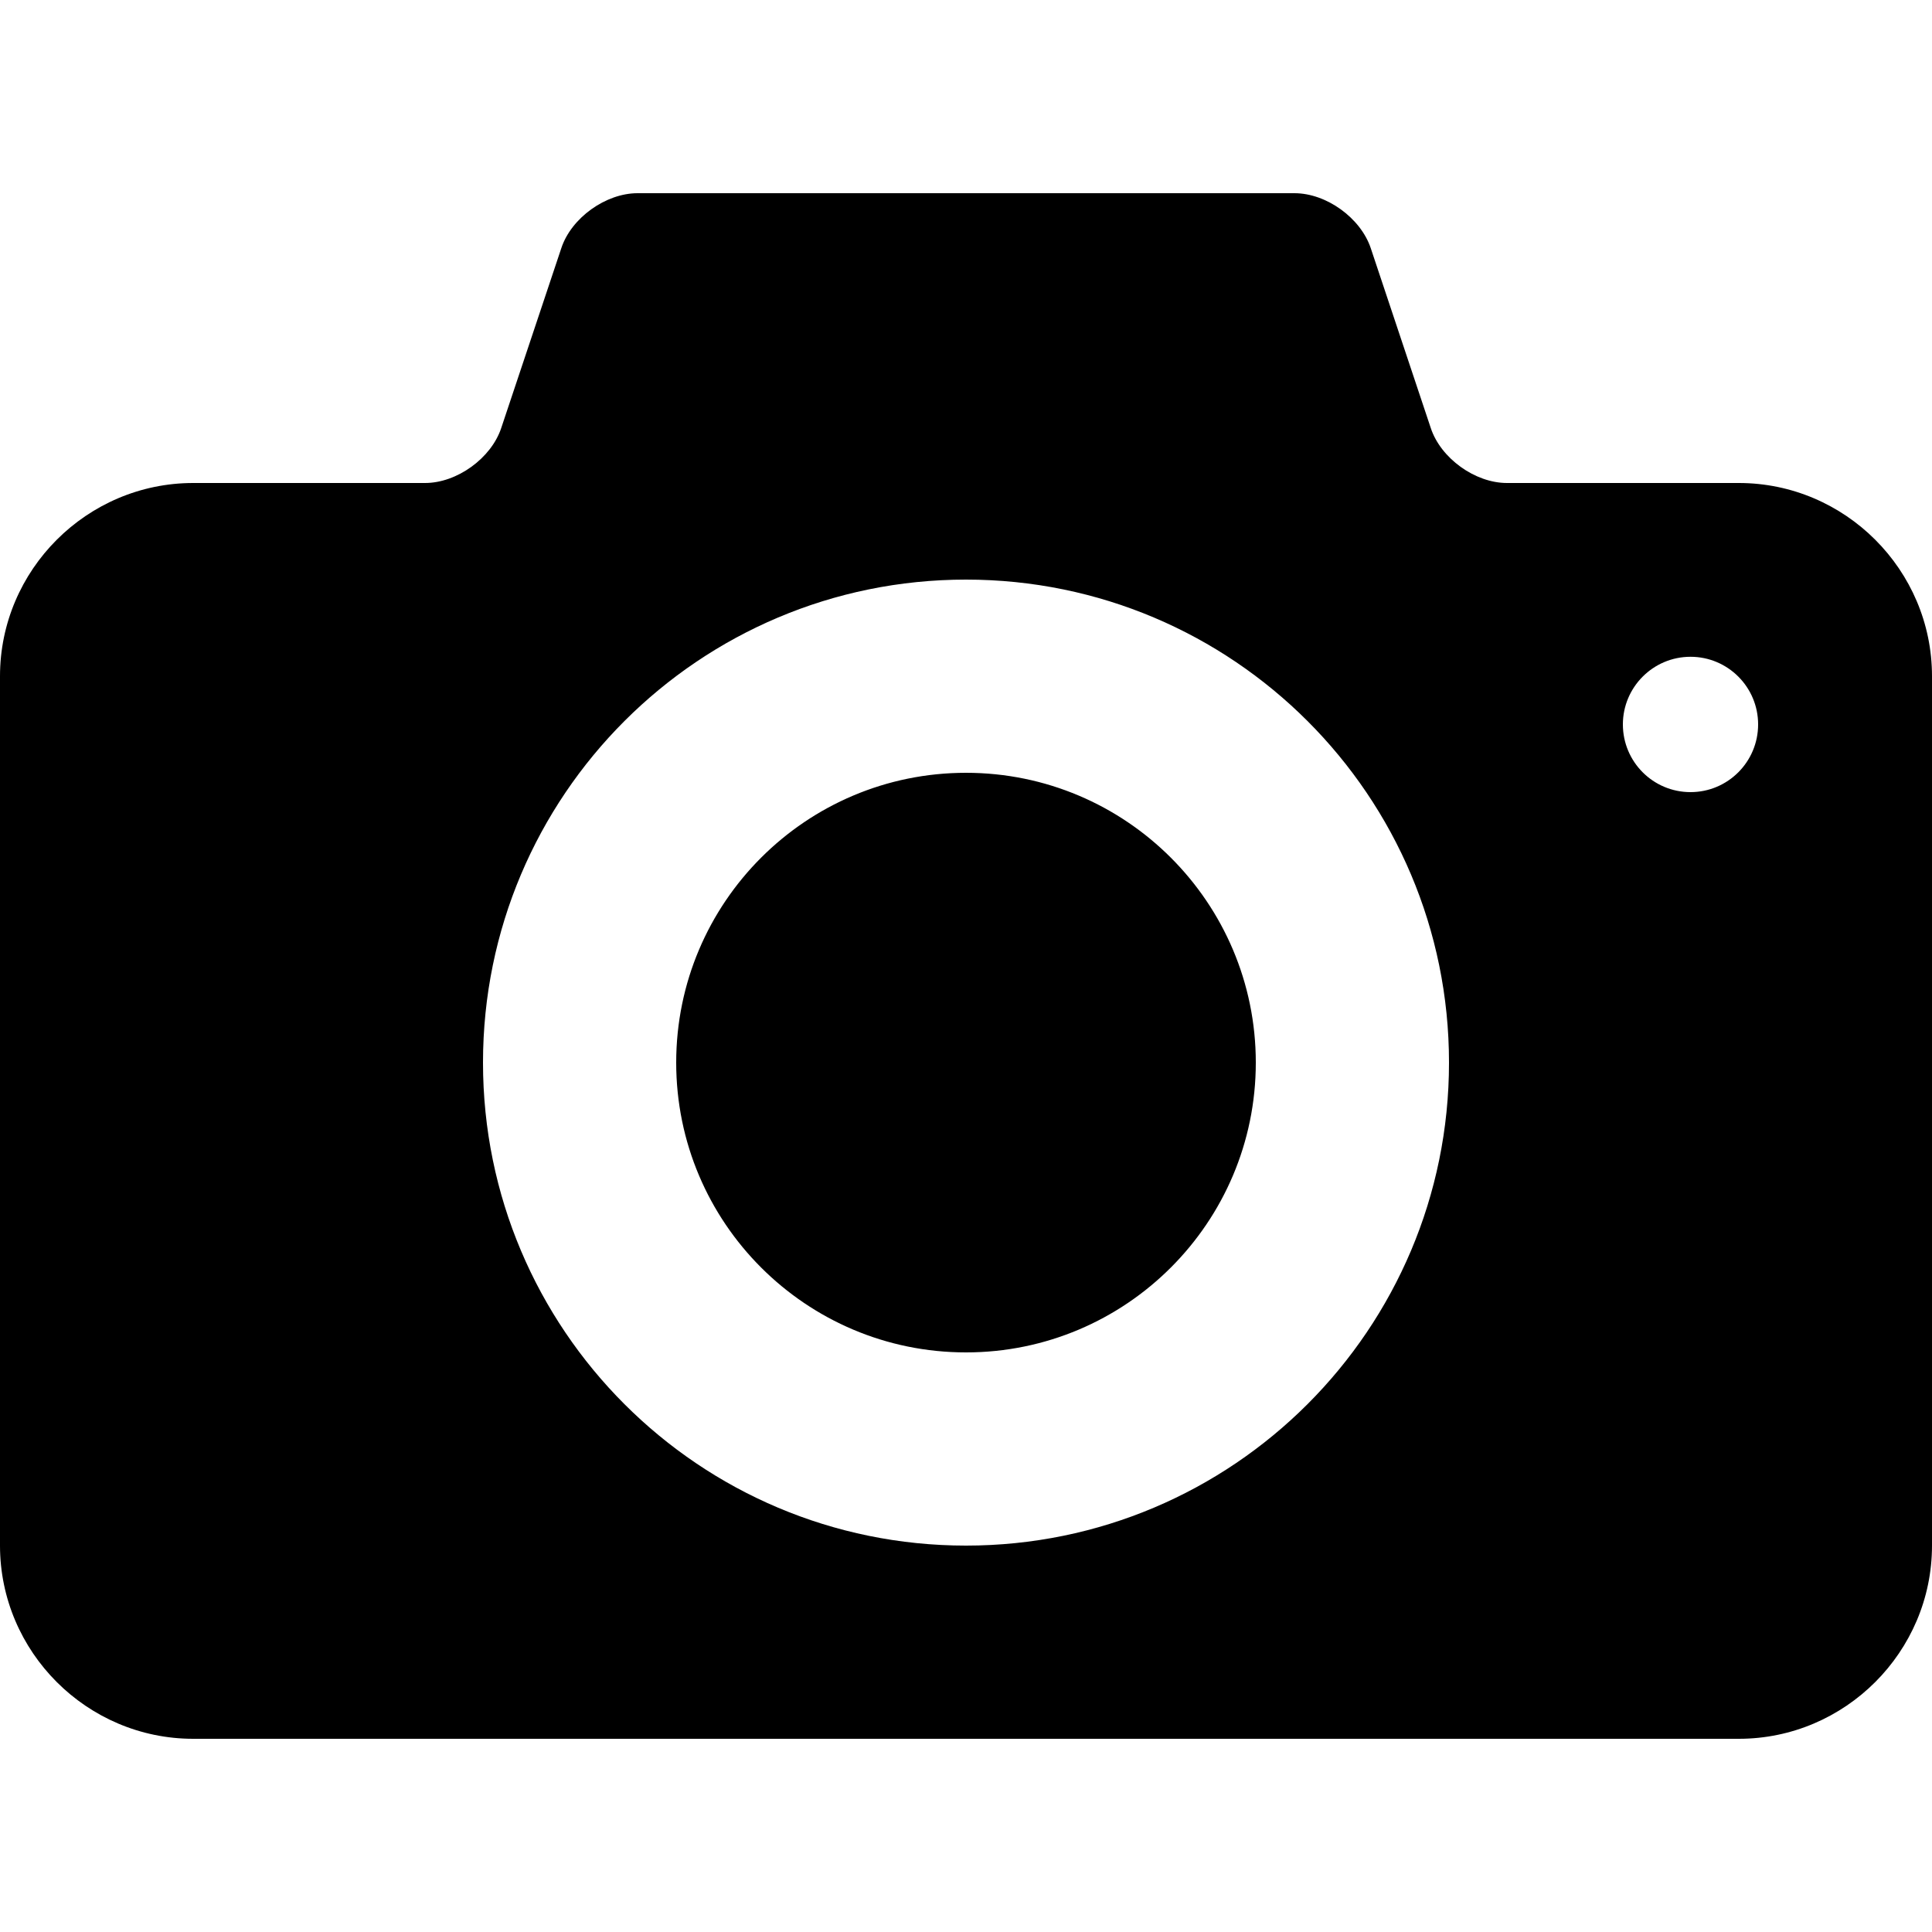
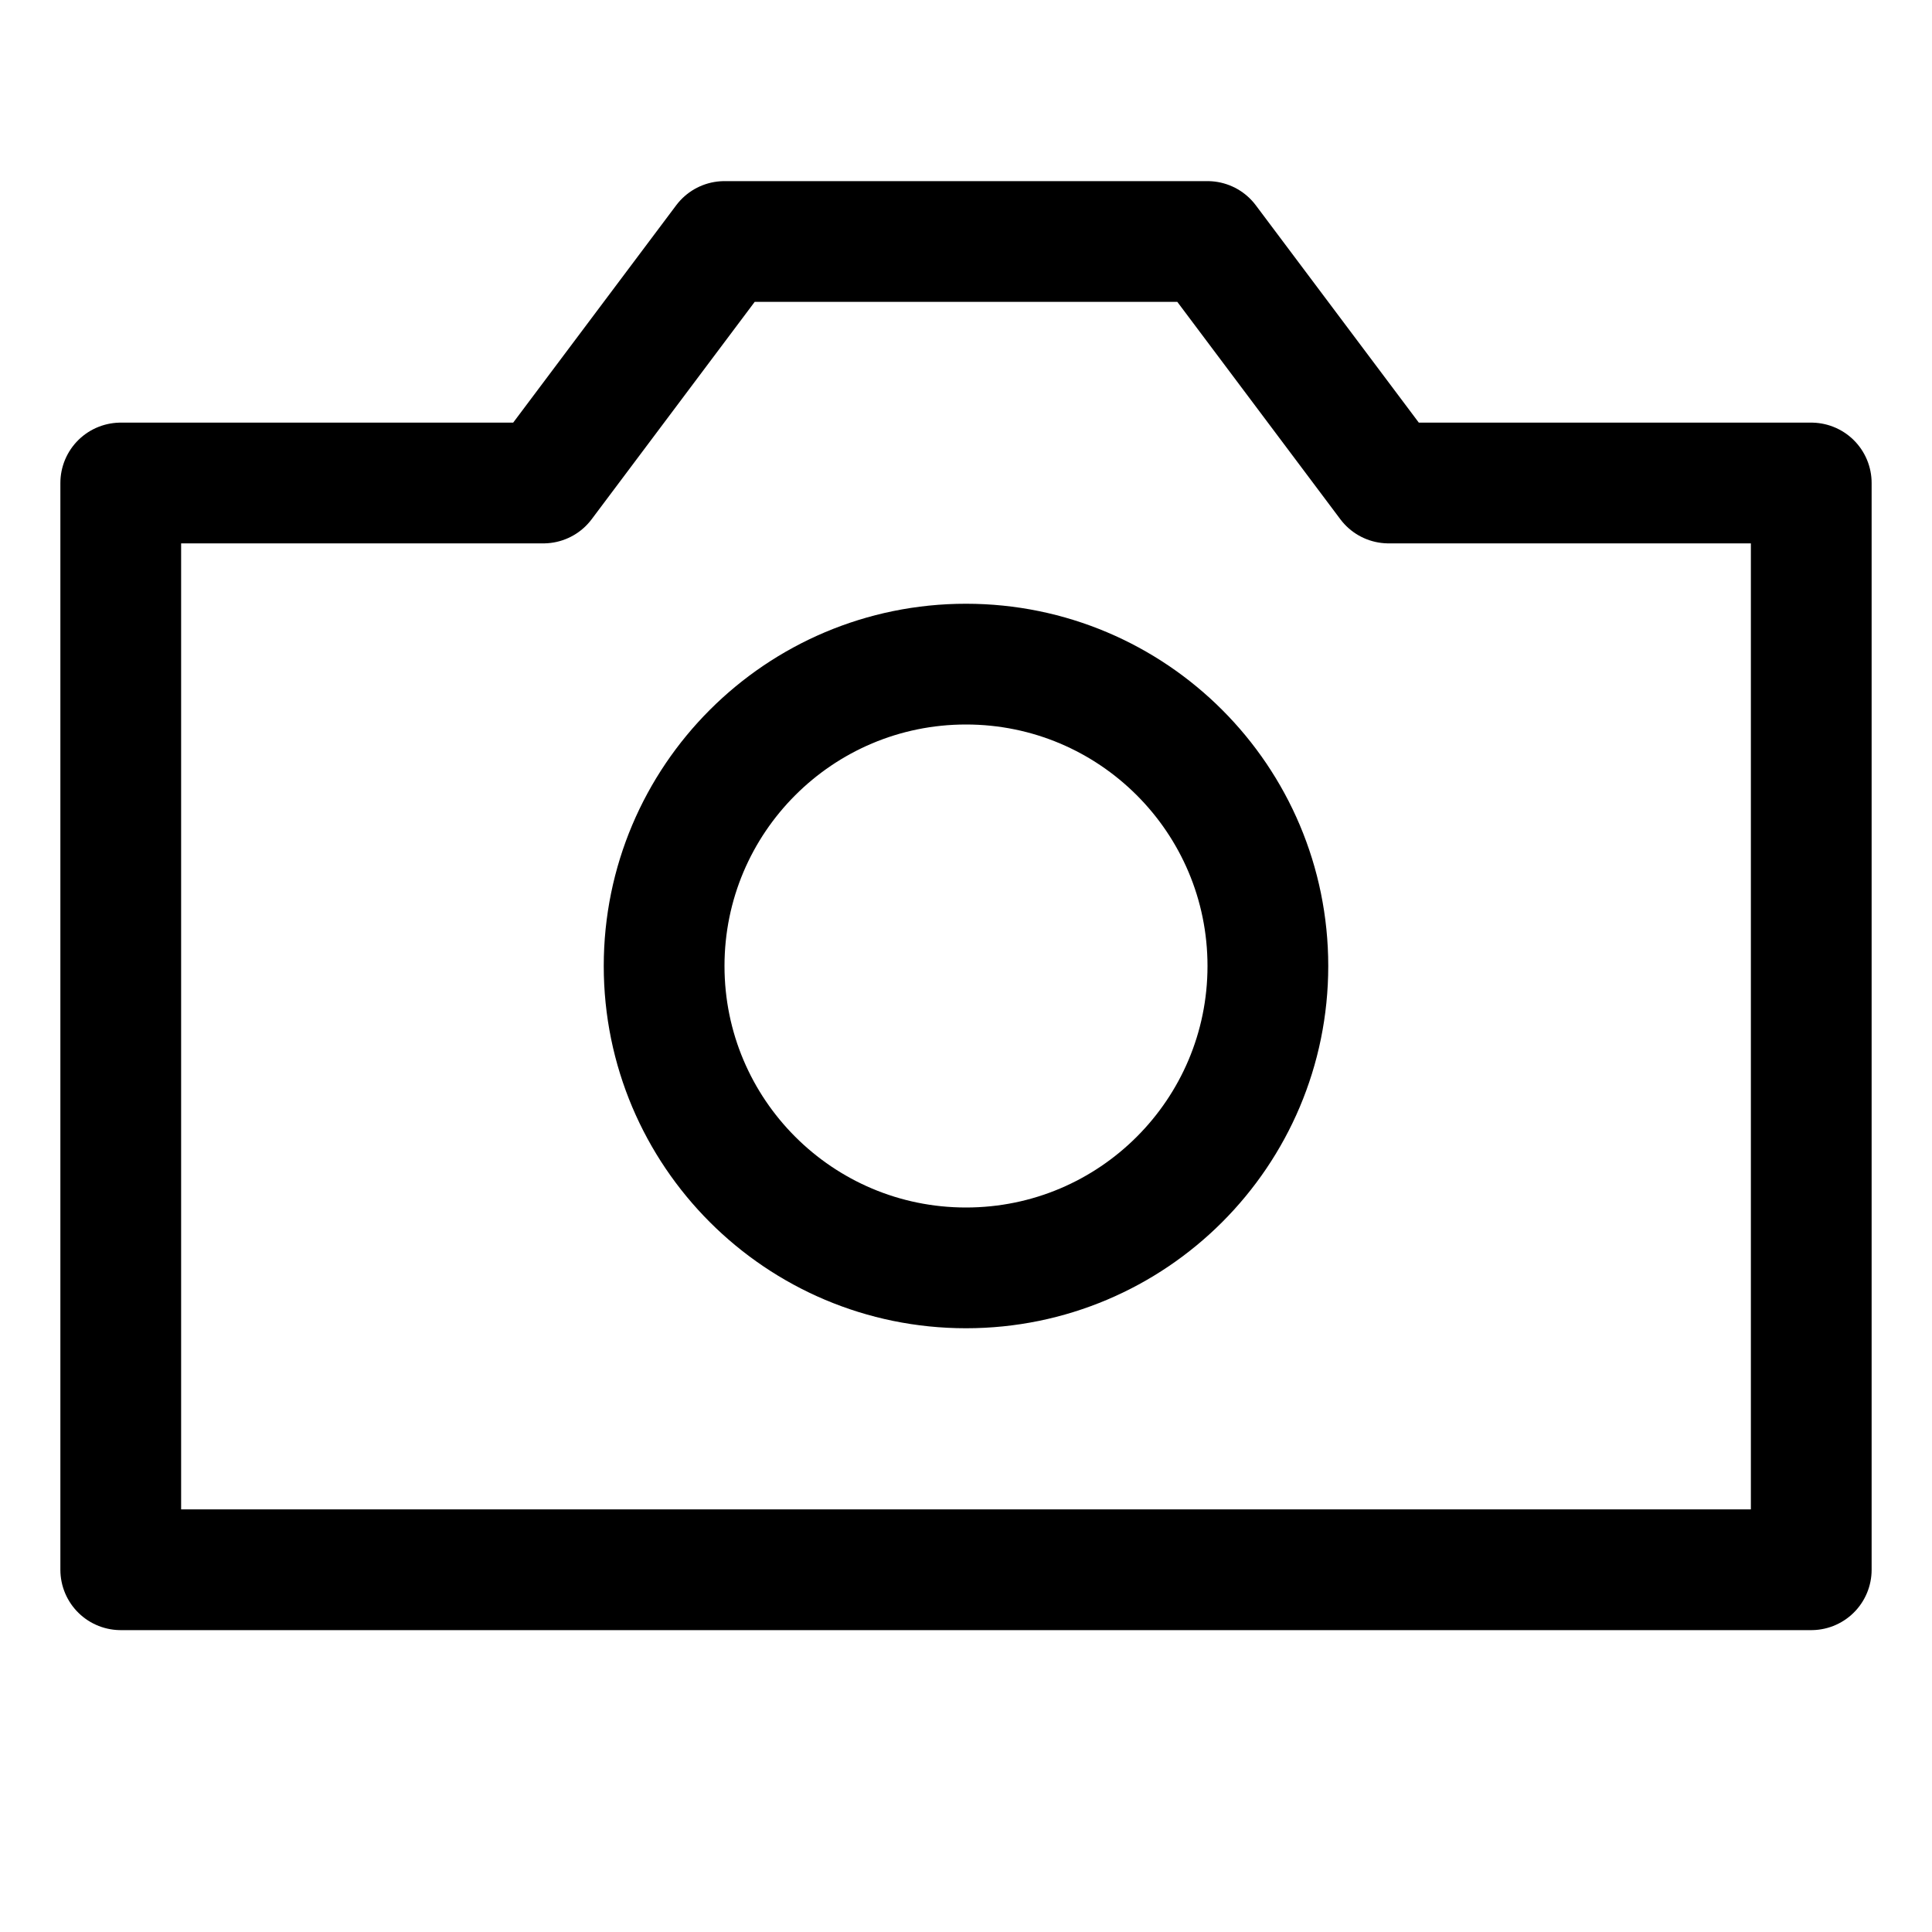
- <svg xmlns="http://www.w3.org/2000/svg" version="1.1" id="Camera" x="0px" y="0px" viewBox="0 0 20 20" enable-background="new 0 0 20 20" xml:space="preserve">
-   <path d="M10,8c-1.657,0-3,1.344-3,3c0,1.656,1.343,3,3,3c1.656,0,3-1.344,3-3C13,9.344,11.656,8,10,8z M18,5h-2.4  c-0.33,0-0.686-0.256-0.789-0.57l-0.621-1.861C14.085,2.256,13.731,2,13.4,2H6.6C6.27,2,5.914,2.256,5.811,2.568L5.189,4.43  C5.085,4.744,4.73,5,4.4,5H2C0.9,5,0,5.9,0,7v9c0,1.1,0.9,2,2,2h16c1.1,0,2-0.9,2-2V7C20,5.9,19.1,5,18,5z M10,16  c-2.762,0-5-2.238-5-5c0-2.762,2.238-5,5-5c2.761,0,5,2.238,5,5C15,13.762,12.761,16,10,16z M17.5,8.2c-0.387,0-0.7-0.314-0.7-0.701  c0-0.385,0.313-0.7,0.7-0.7s0.7,0.314,0.7,0.7C18.2,7.886,17.887,8.2,17.5,8.2z" />
+ <svg xmlns="http://www.w3.org/2000/svg" id="i-camera" viewBox="0 0 32 32" width="32" height="32" fill="none" stroke="currentcolor" stroke-linecap="round" stroke-linejoin="round" stroke-width="2">
+   <path d="M2 8 L 9 8 12 4 20 4 23 8 30 8 30 26 2 26 Z" />
+   <circle cx="16" cy="16" r="5" />
</svg>
